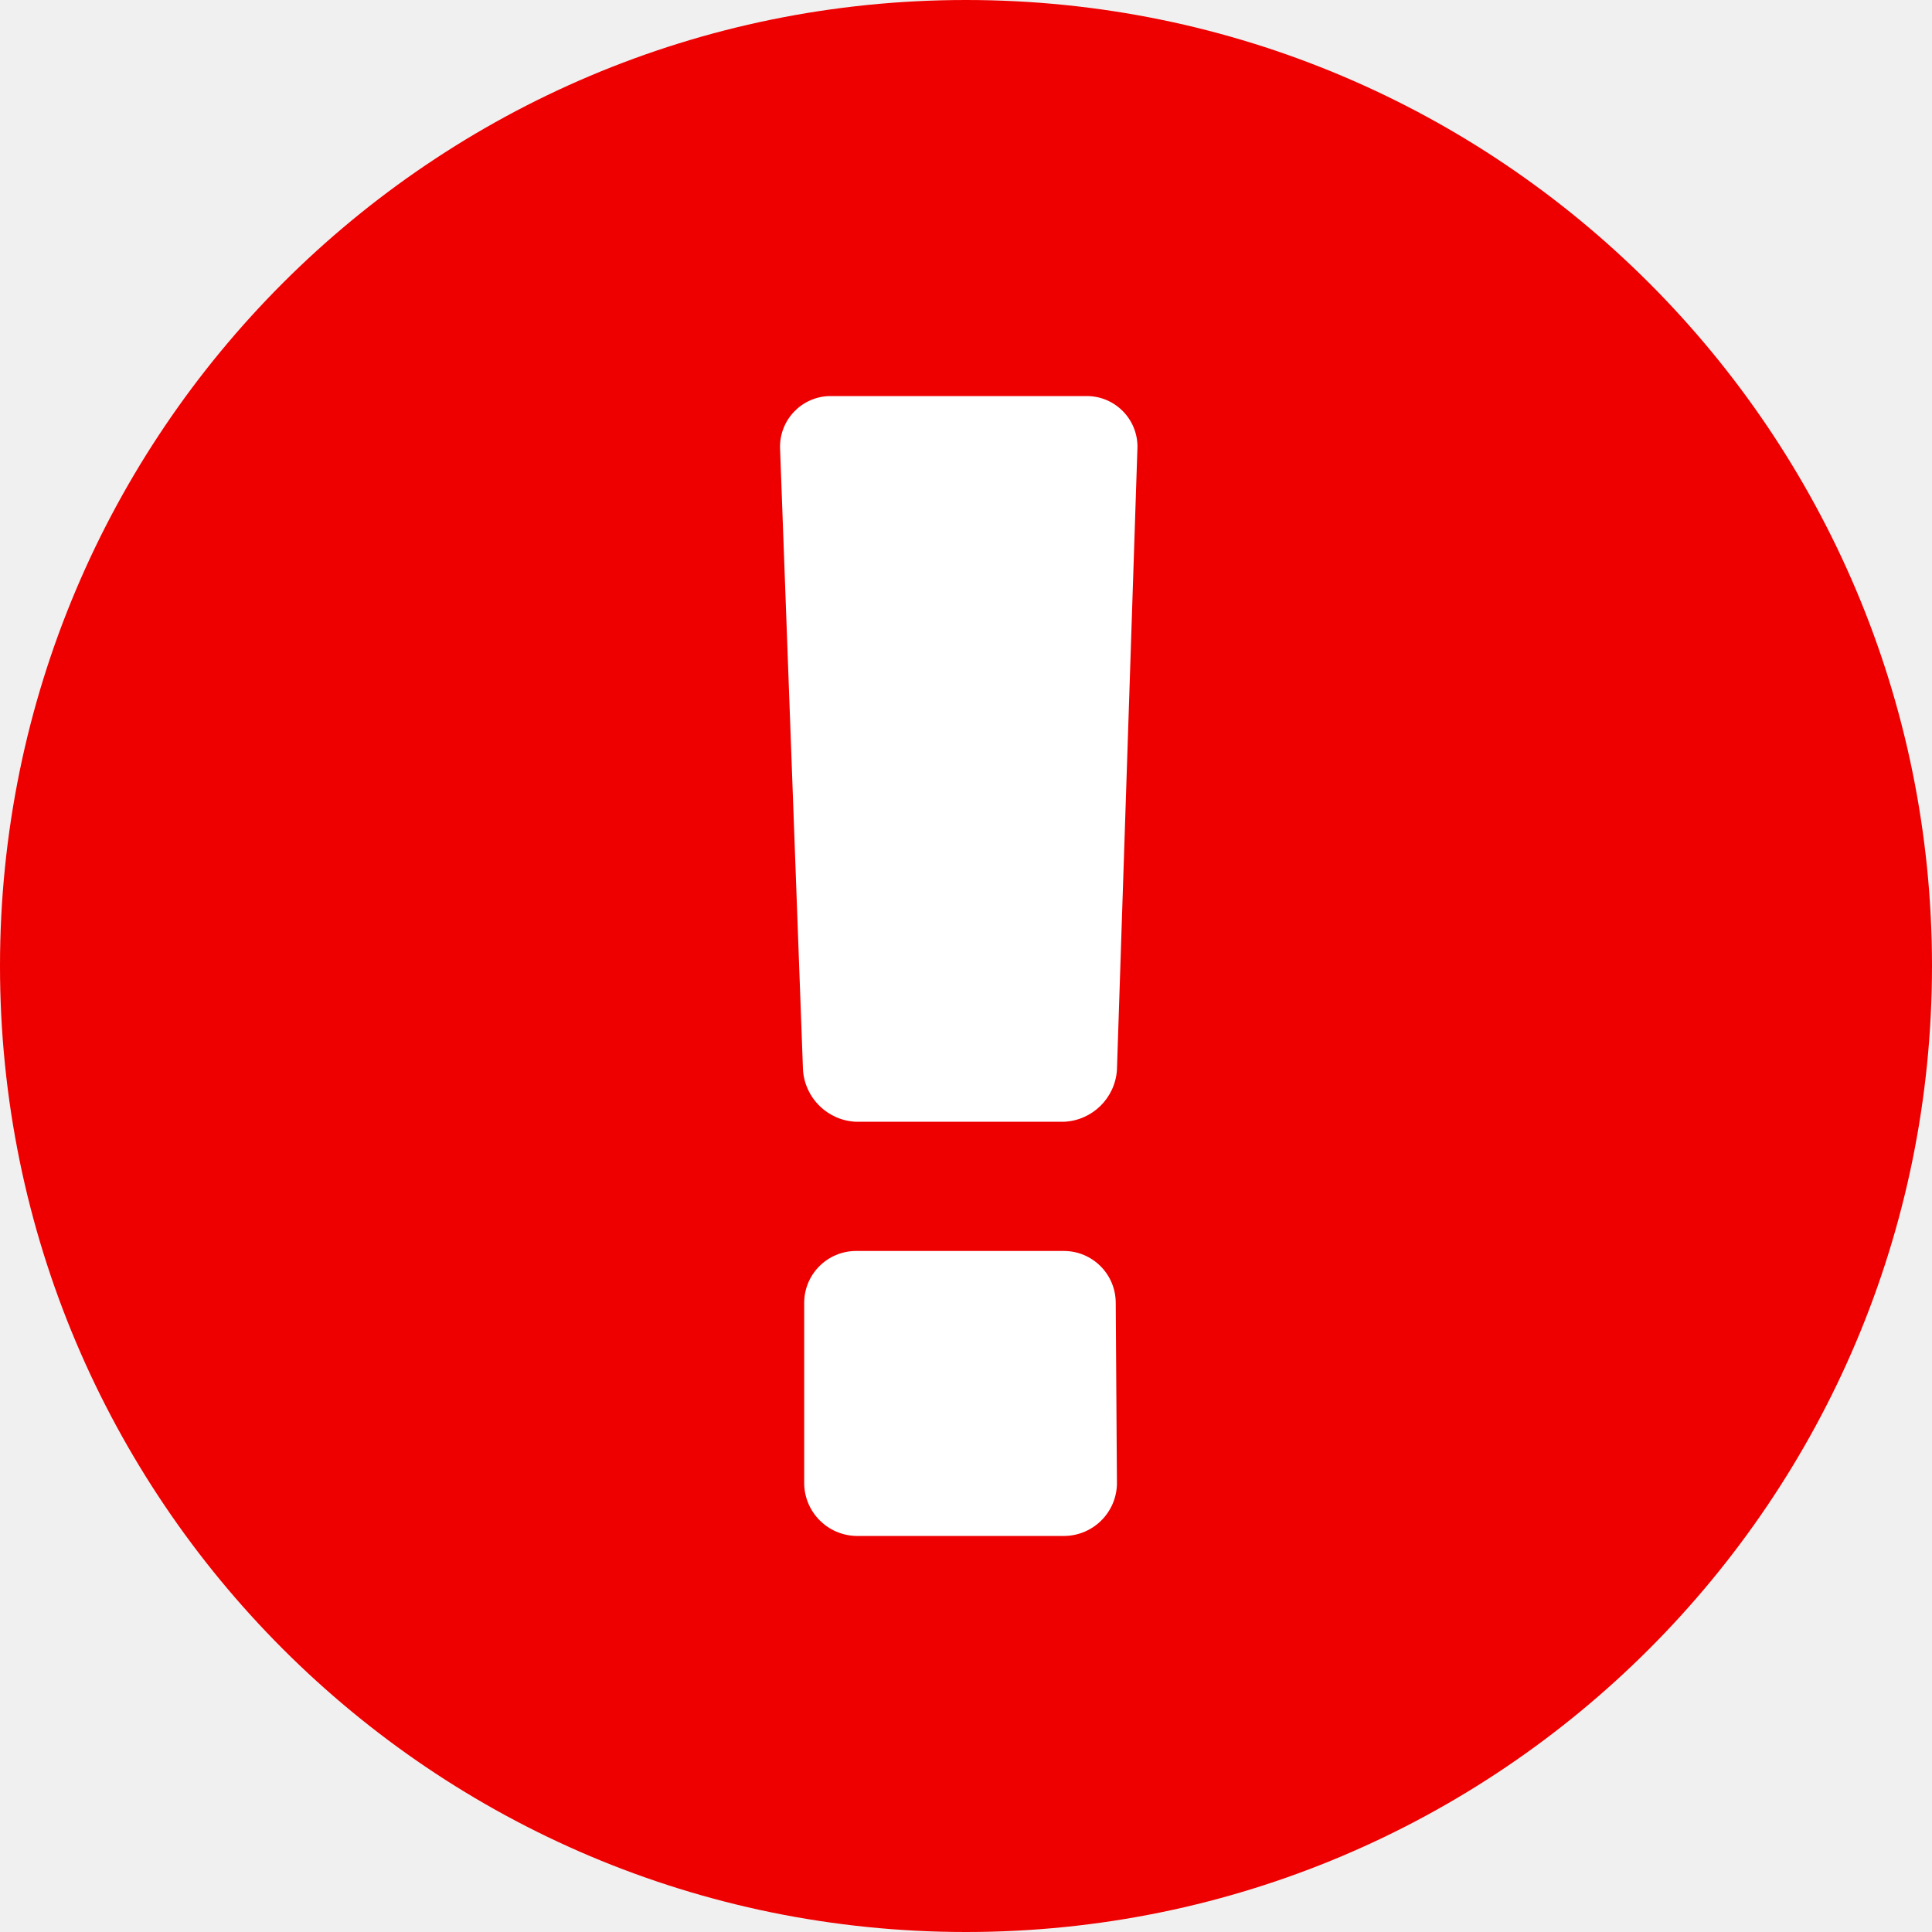
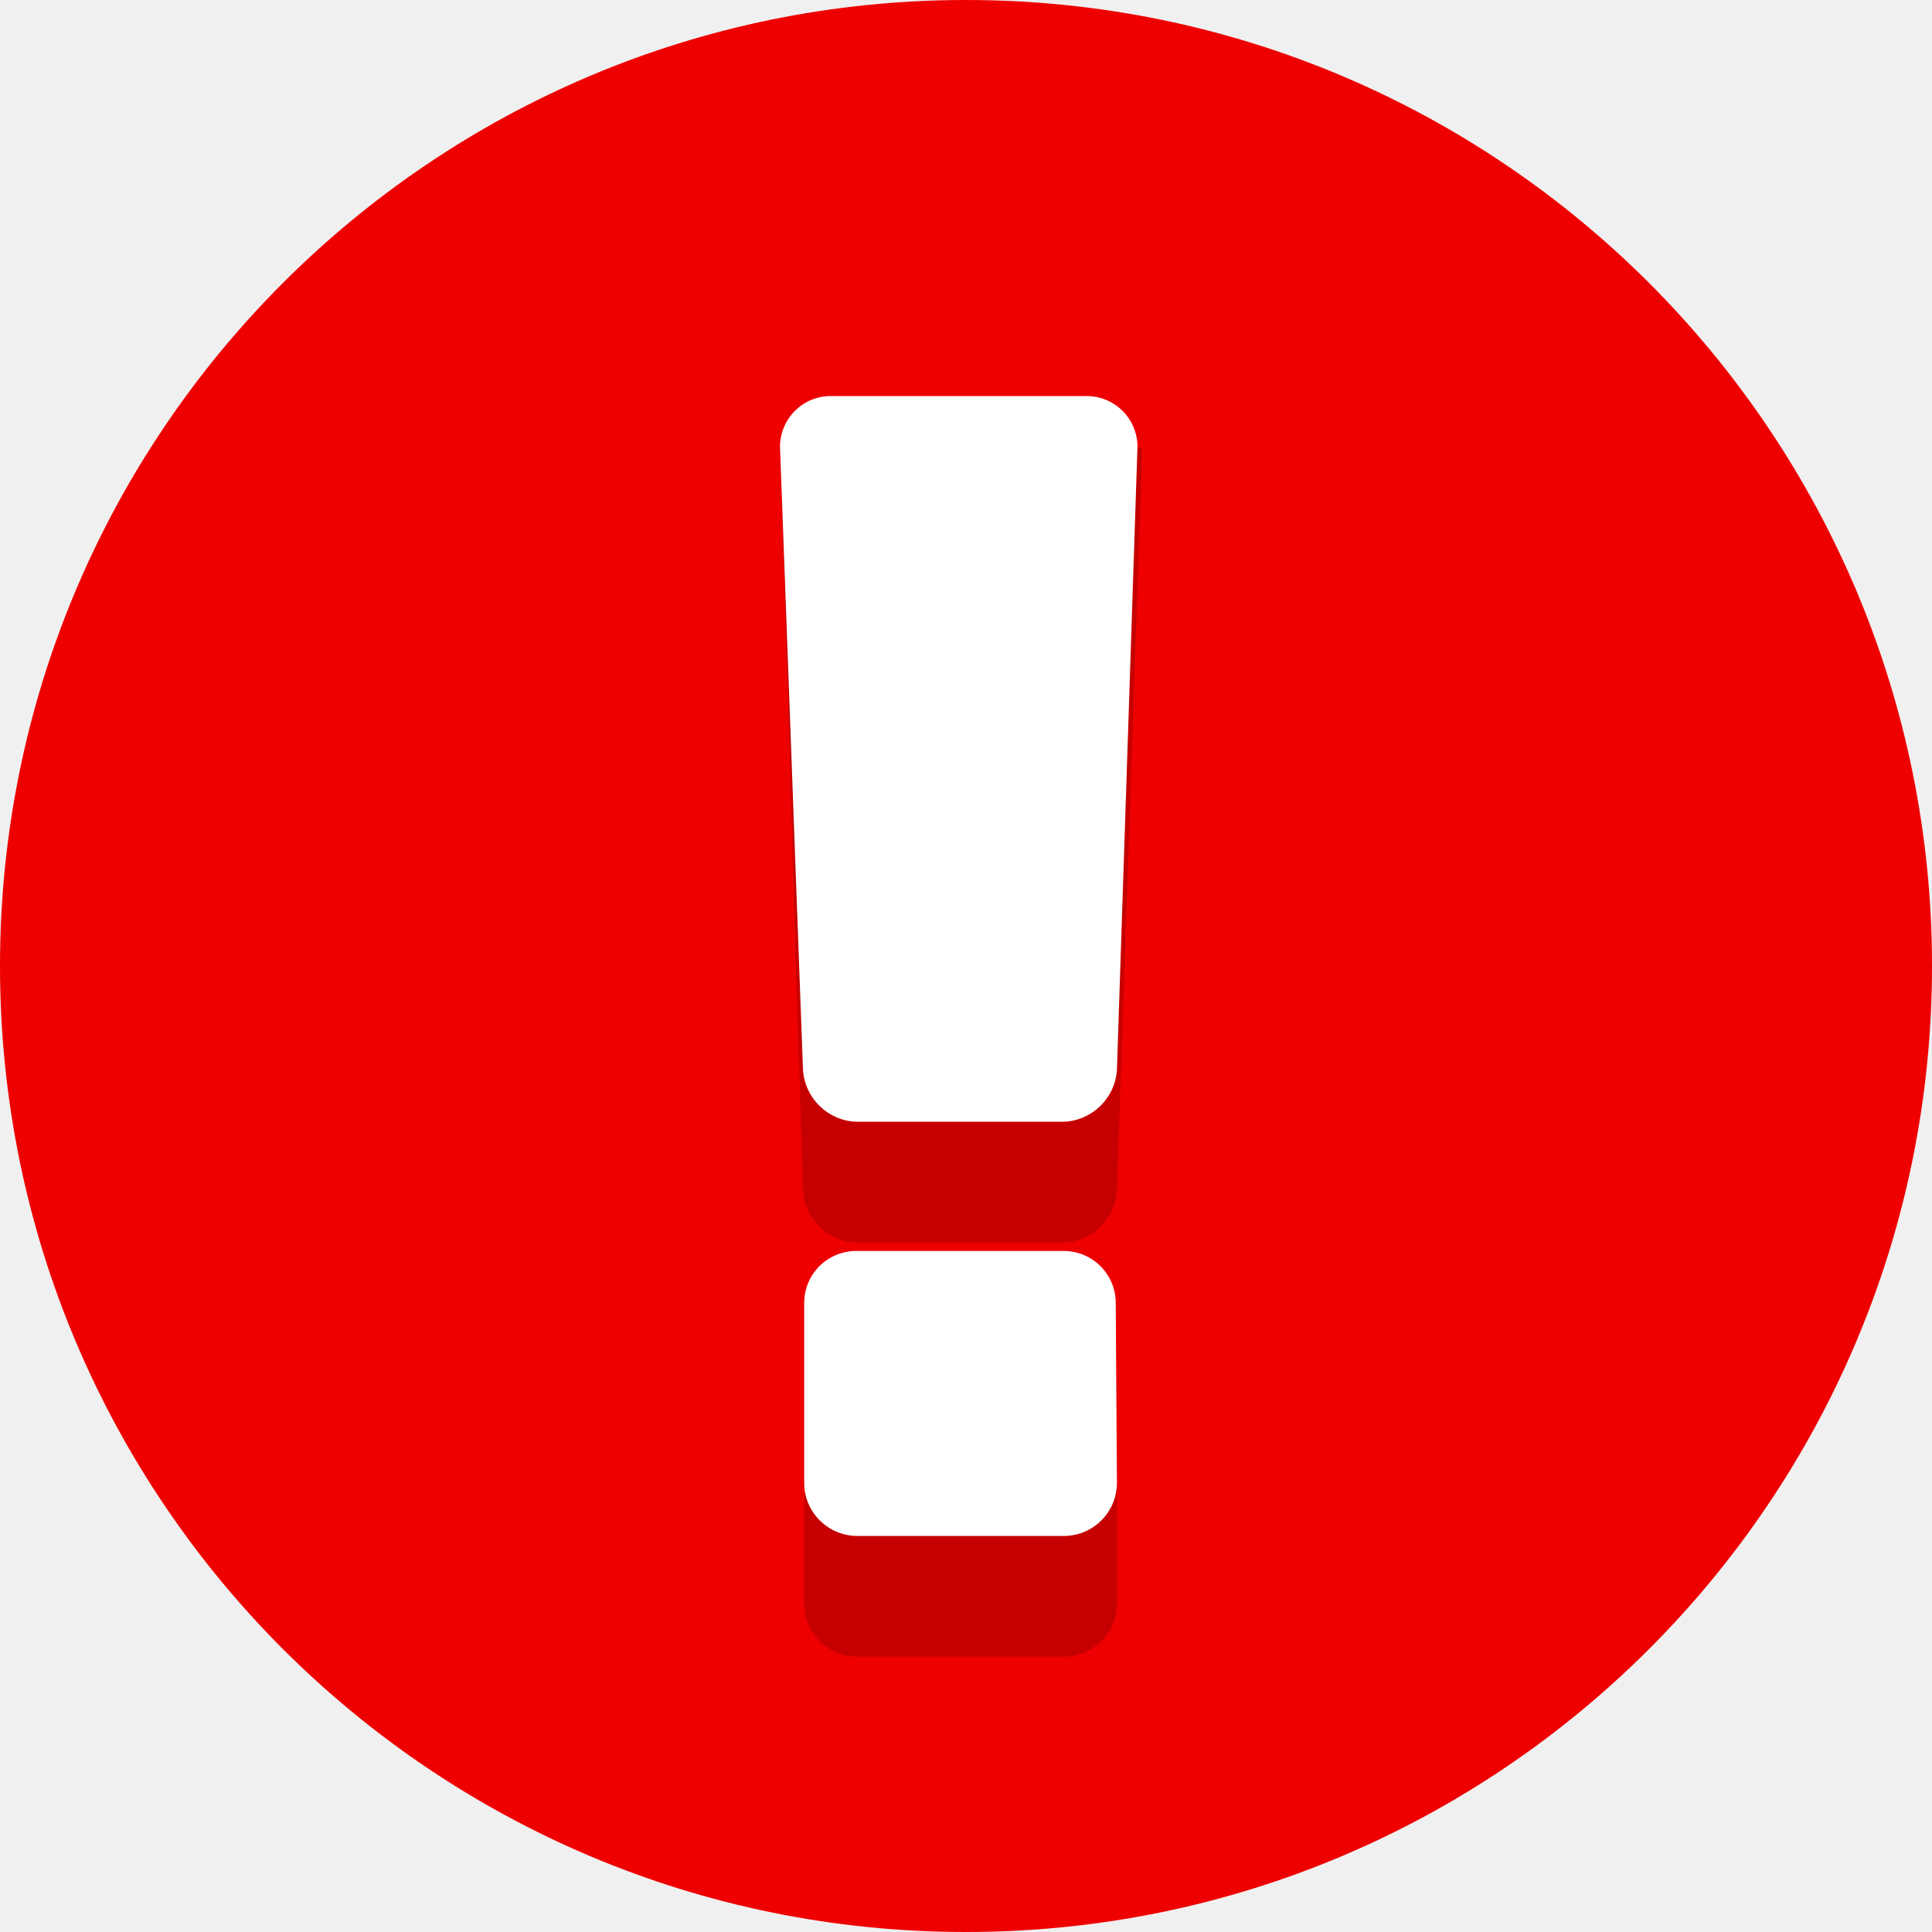
<svg xmlns="http://www.w3.org/2000/svg" width="16" height="16" viewBox="0 0 16 16">
  <circle cx="8" cy="8" r="8" fill="#e00" />
+   <path d="M9.25,9.86a.46.46,0,0,1-.44.43H7.09a.46.46,0,0,1-.44-.43L6.46,3.71h3Zm0,3.43a.44.44,0,0,1-.43.43H7.09a.44.44,0,0,1-.43-.43v-1H9.25Z" fill="#c60000" />
  <path d="M9.25,8.86a.46.46,0,0,1-.44.43H7.09a.46.46,0,0,1-.44-.43L6.46,3.71a.42.42,0,0,1,.41-.43H9a.42.42,0,0,1,.42.42h0Zm0,3.43a.44.44,0,0,1-.43.43H7.09a.44.44,0,0,1-.43-.43v-1.5a.43.43,0,0,1,.43-.43H8.81a.43.43,0,0,1,.43.43h0Z" fill="#fff" />
</svg>
